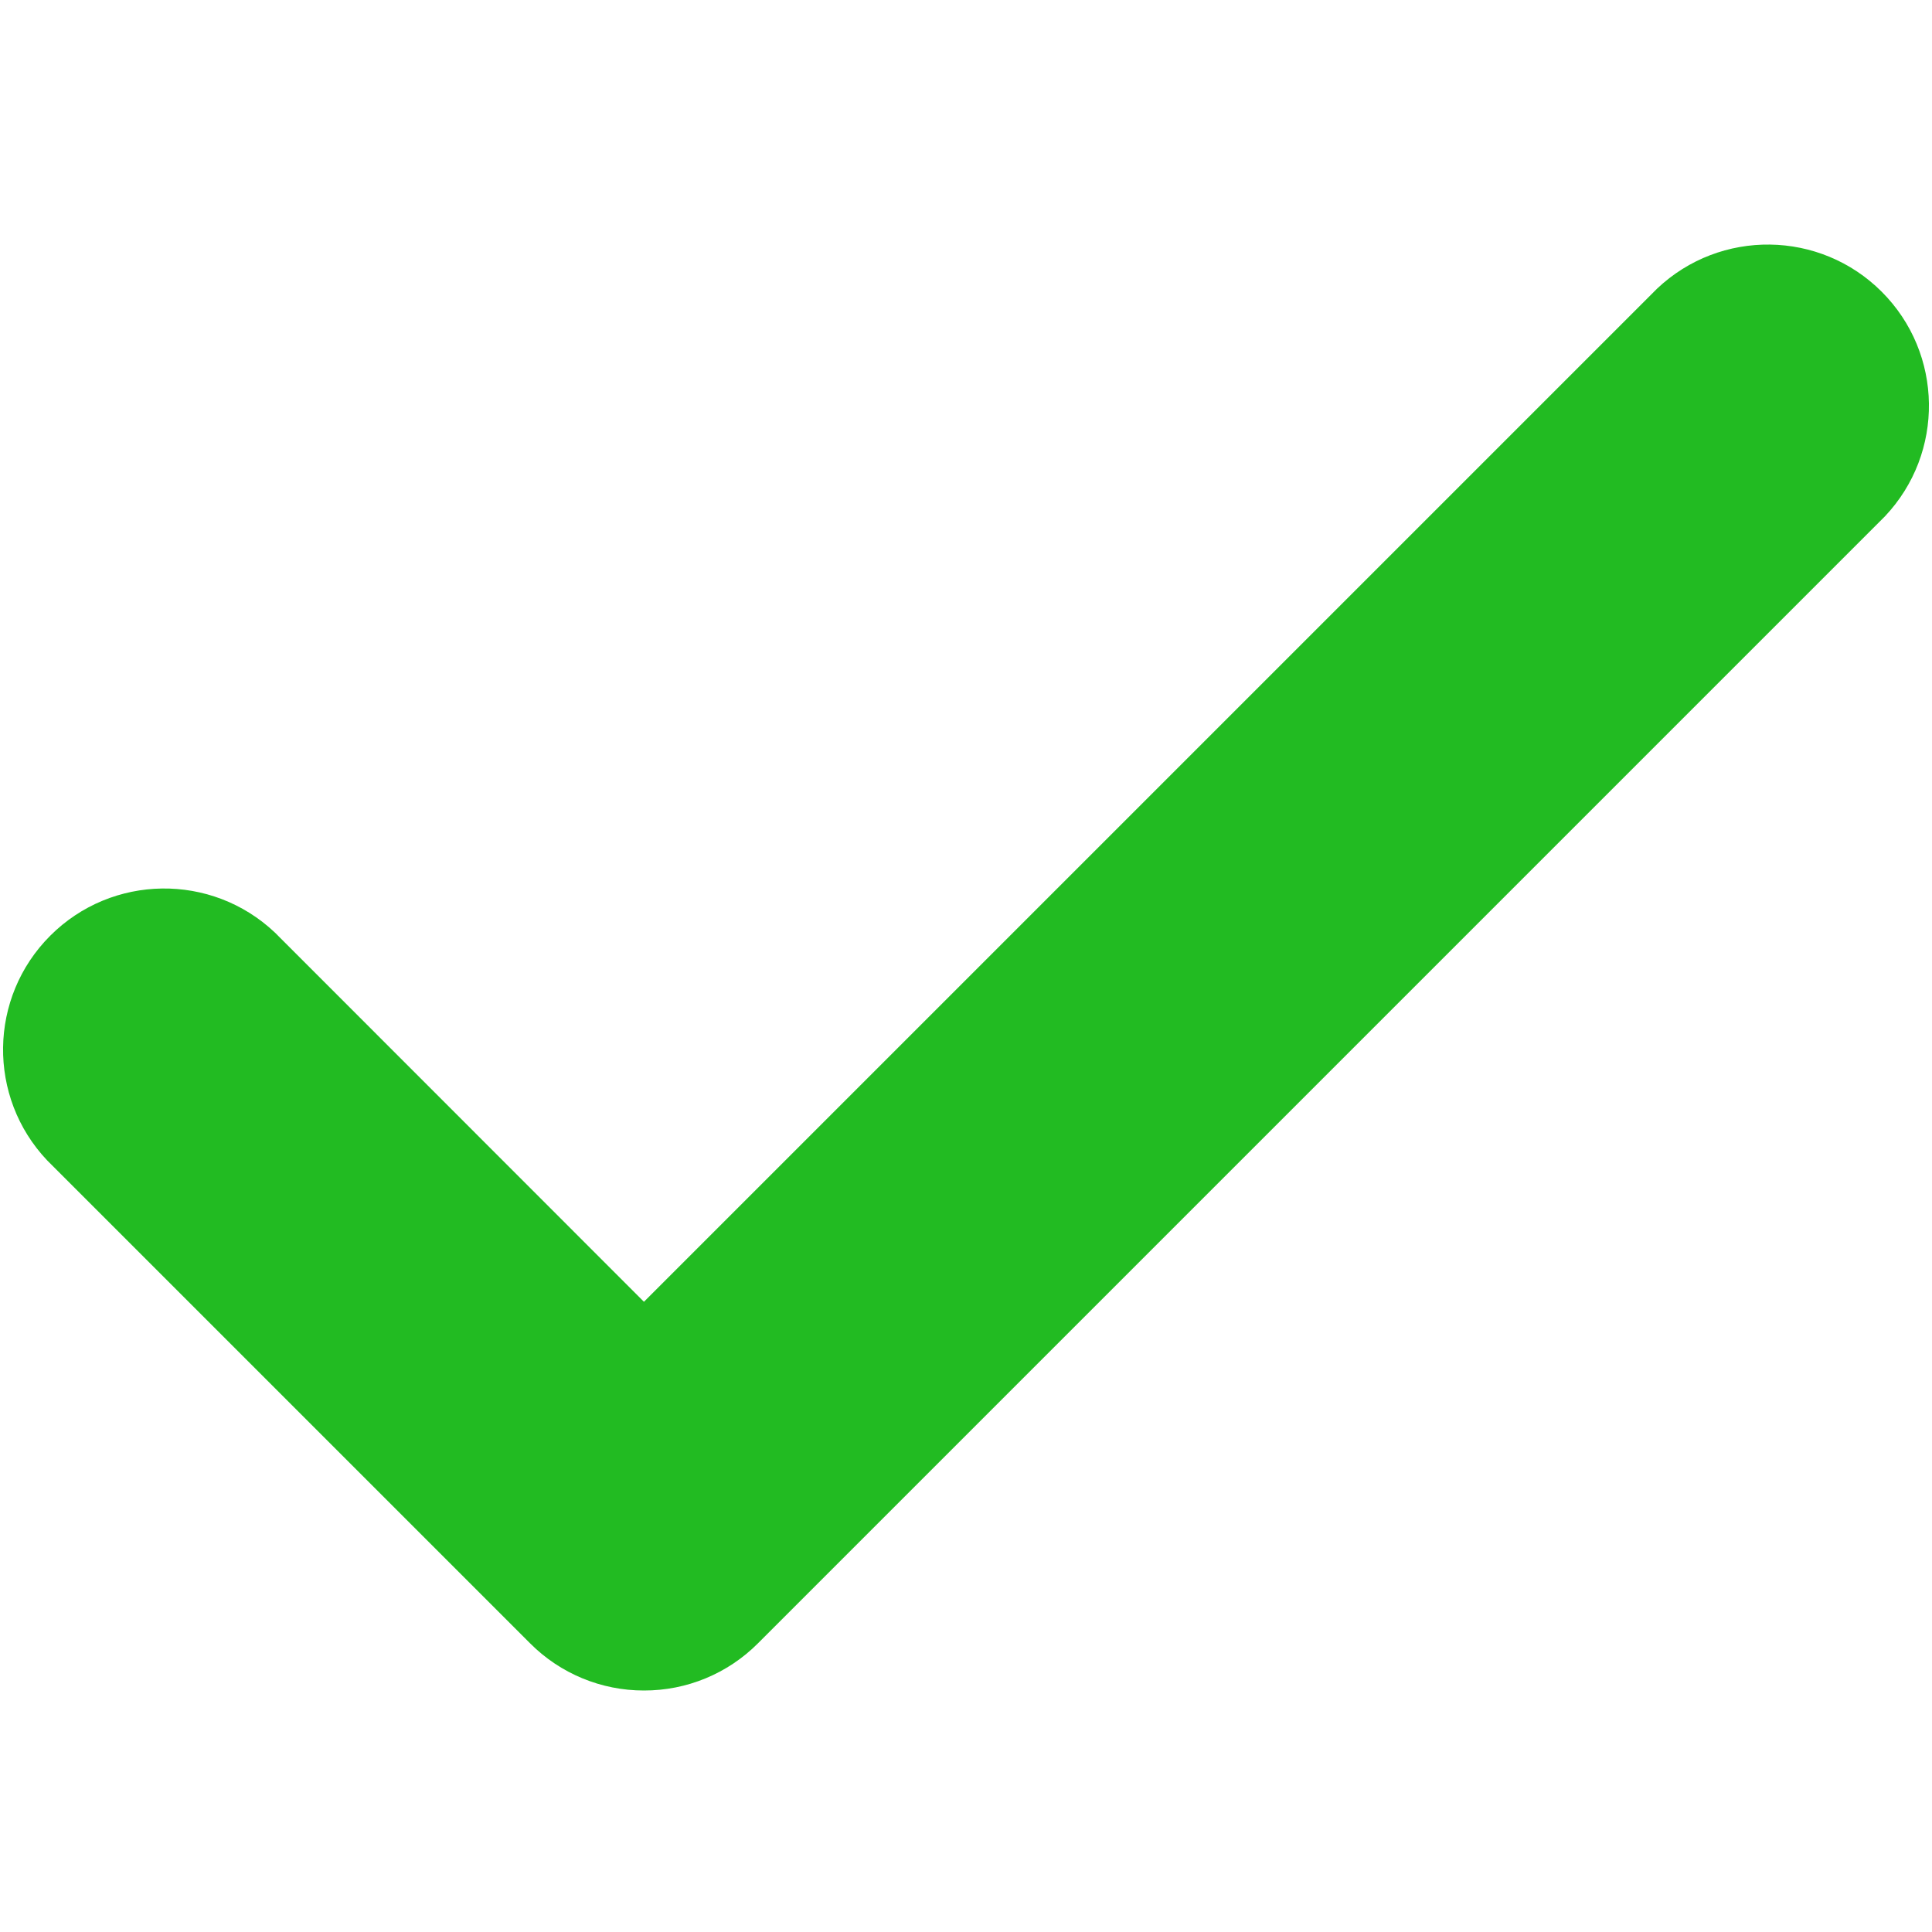
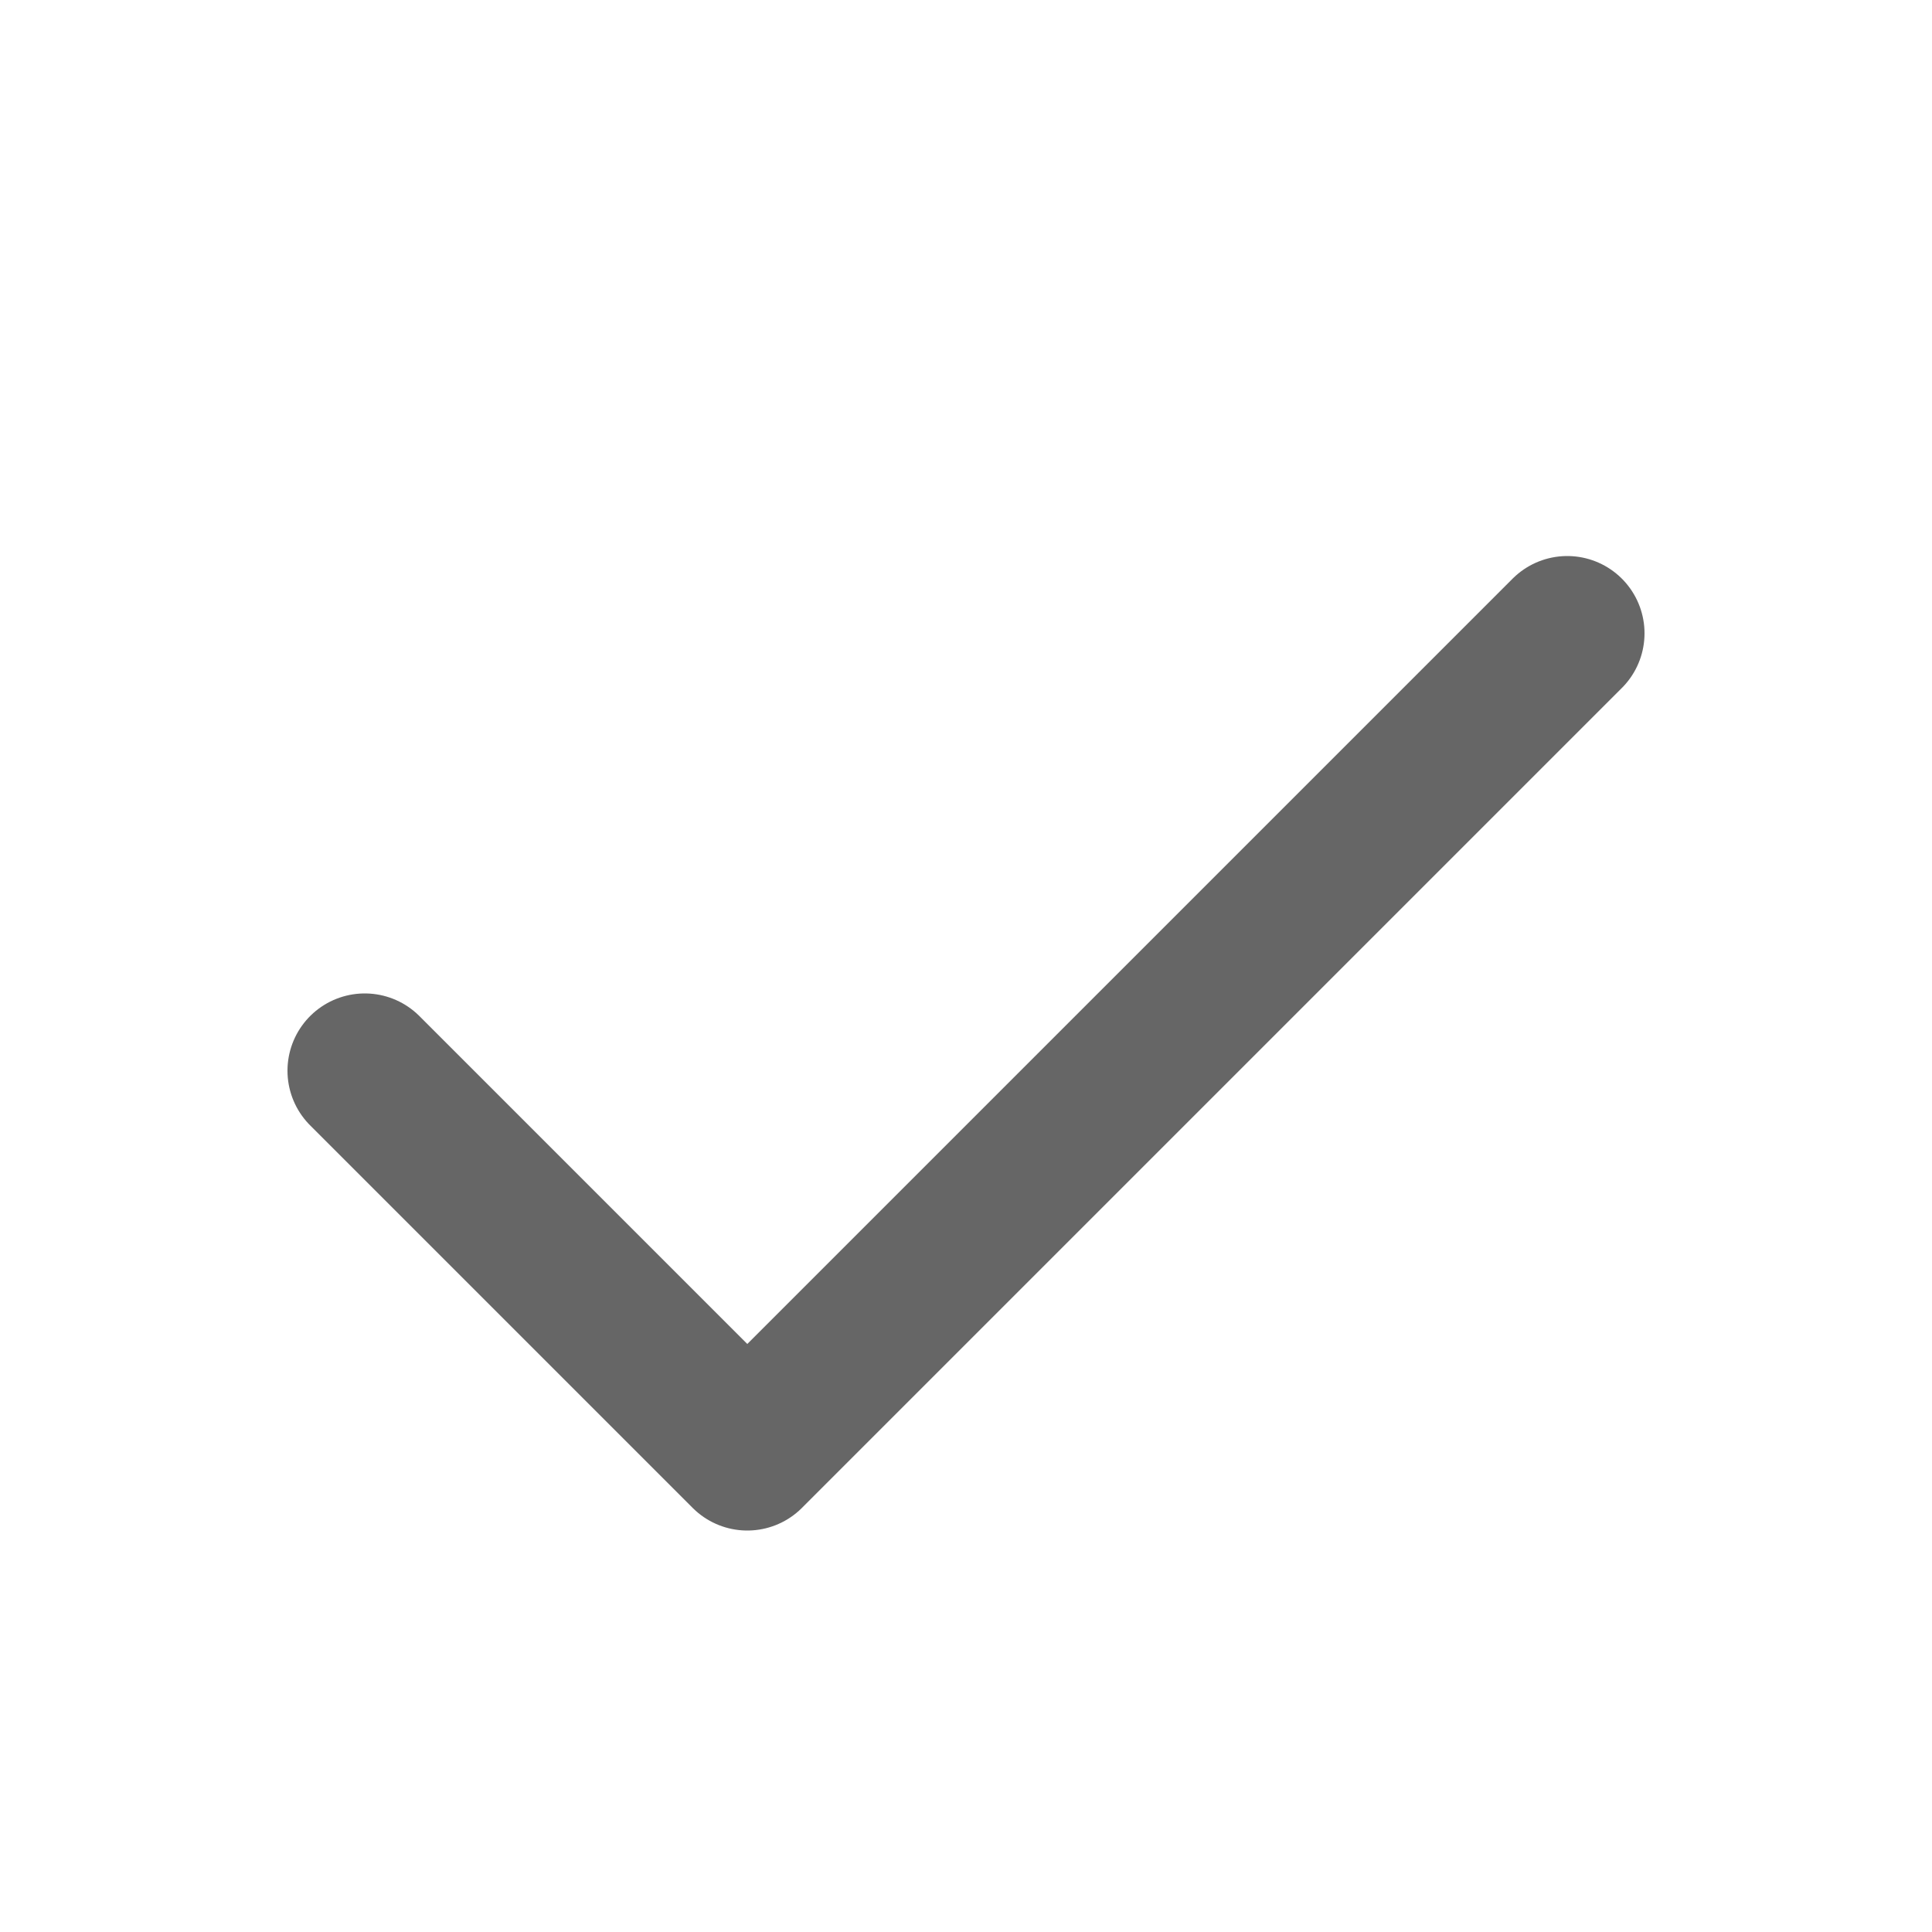
- <svg xmlns="http://www.w3.org/2000/svg" id="Layer_1" data-name="Layer 1" viewBox="0 0 100 100">
+ <svg xmlns="http://www.w3.org/2000/svg" id="Layer_1" data-name="Layer 1" viewBox="0 0 50 50">
  <defs>
    <style>
      .cls-1 {
-         fill: #2b2;
+         fill: none;
+         stroke: #666;
+         stroke-linecap: round;
+         stroke-linejoin: round;
+         stroke-width: 4px;
      }
    </style>
  </defs>
-   <path class="cls-1" d="M33.33,87.5a8.3,8.3,0,0,1-5.89-2.44l-25-25A8.34,8.34,0,0,1,14.23,48.27l19.1,19.11L85.77,14.94A8.34,8.34,0,0,1,97.56,26.73L39.23,85.06A8.3,8.3,0,0,1,33.33,87.5Z" />
+   <g id="Interface_Check_Big" data-name="Interface / Check_Big">
+     <path id="Vector" class="cls-1" d="M9.44,27.71l9.9,9.9L40.56,16.39" />
+   </g>
</svg>
